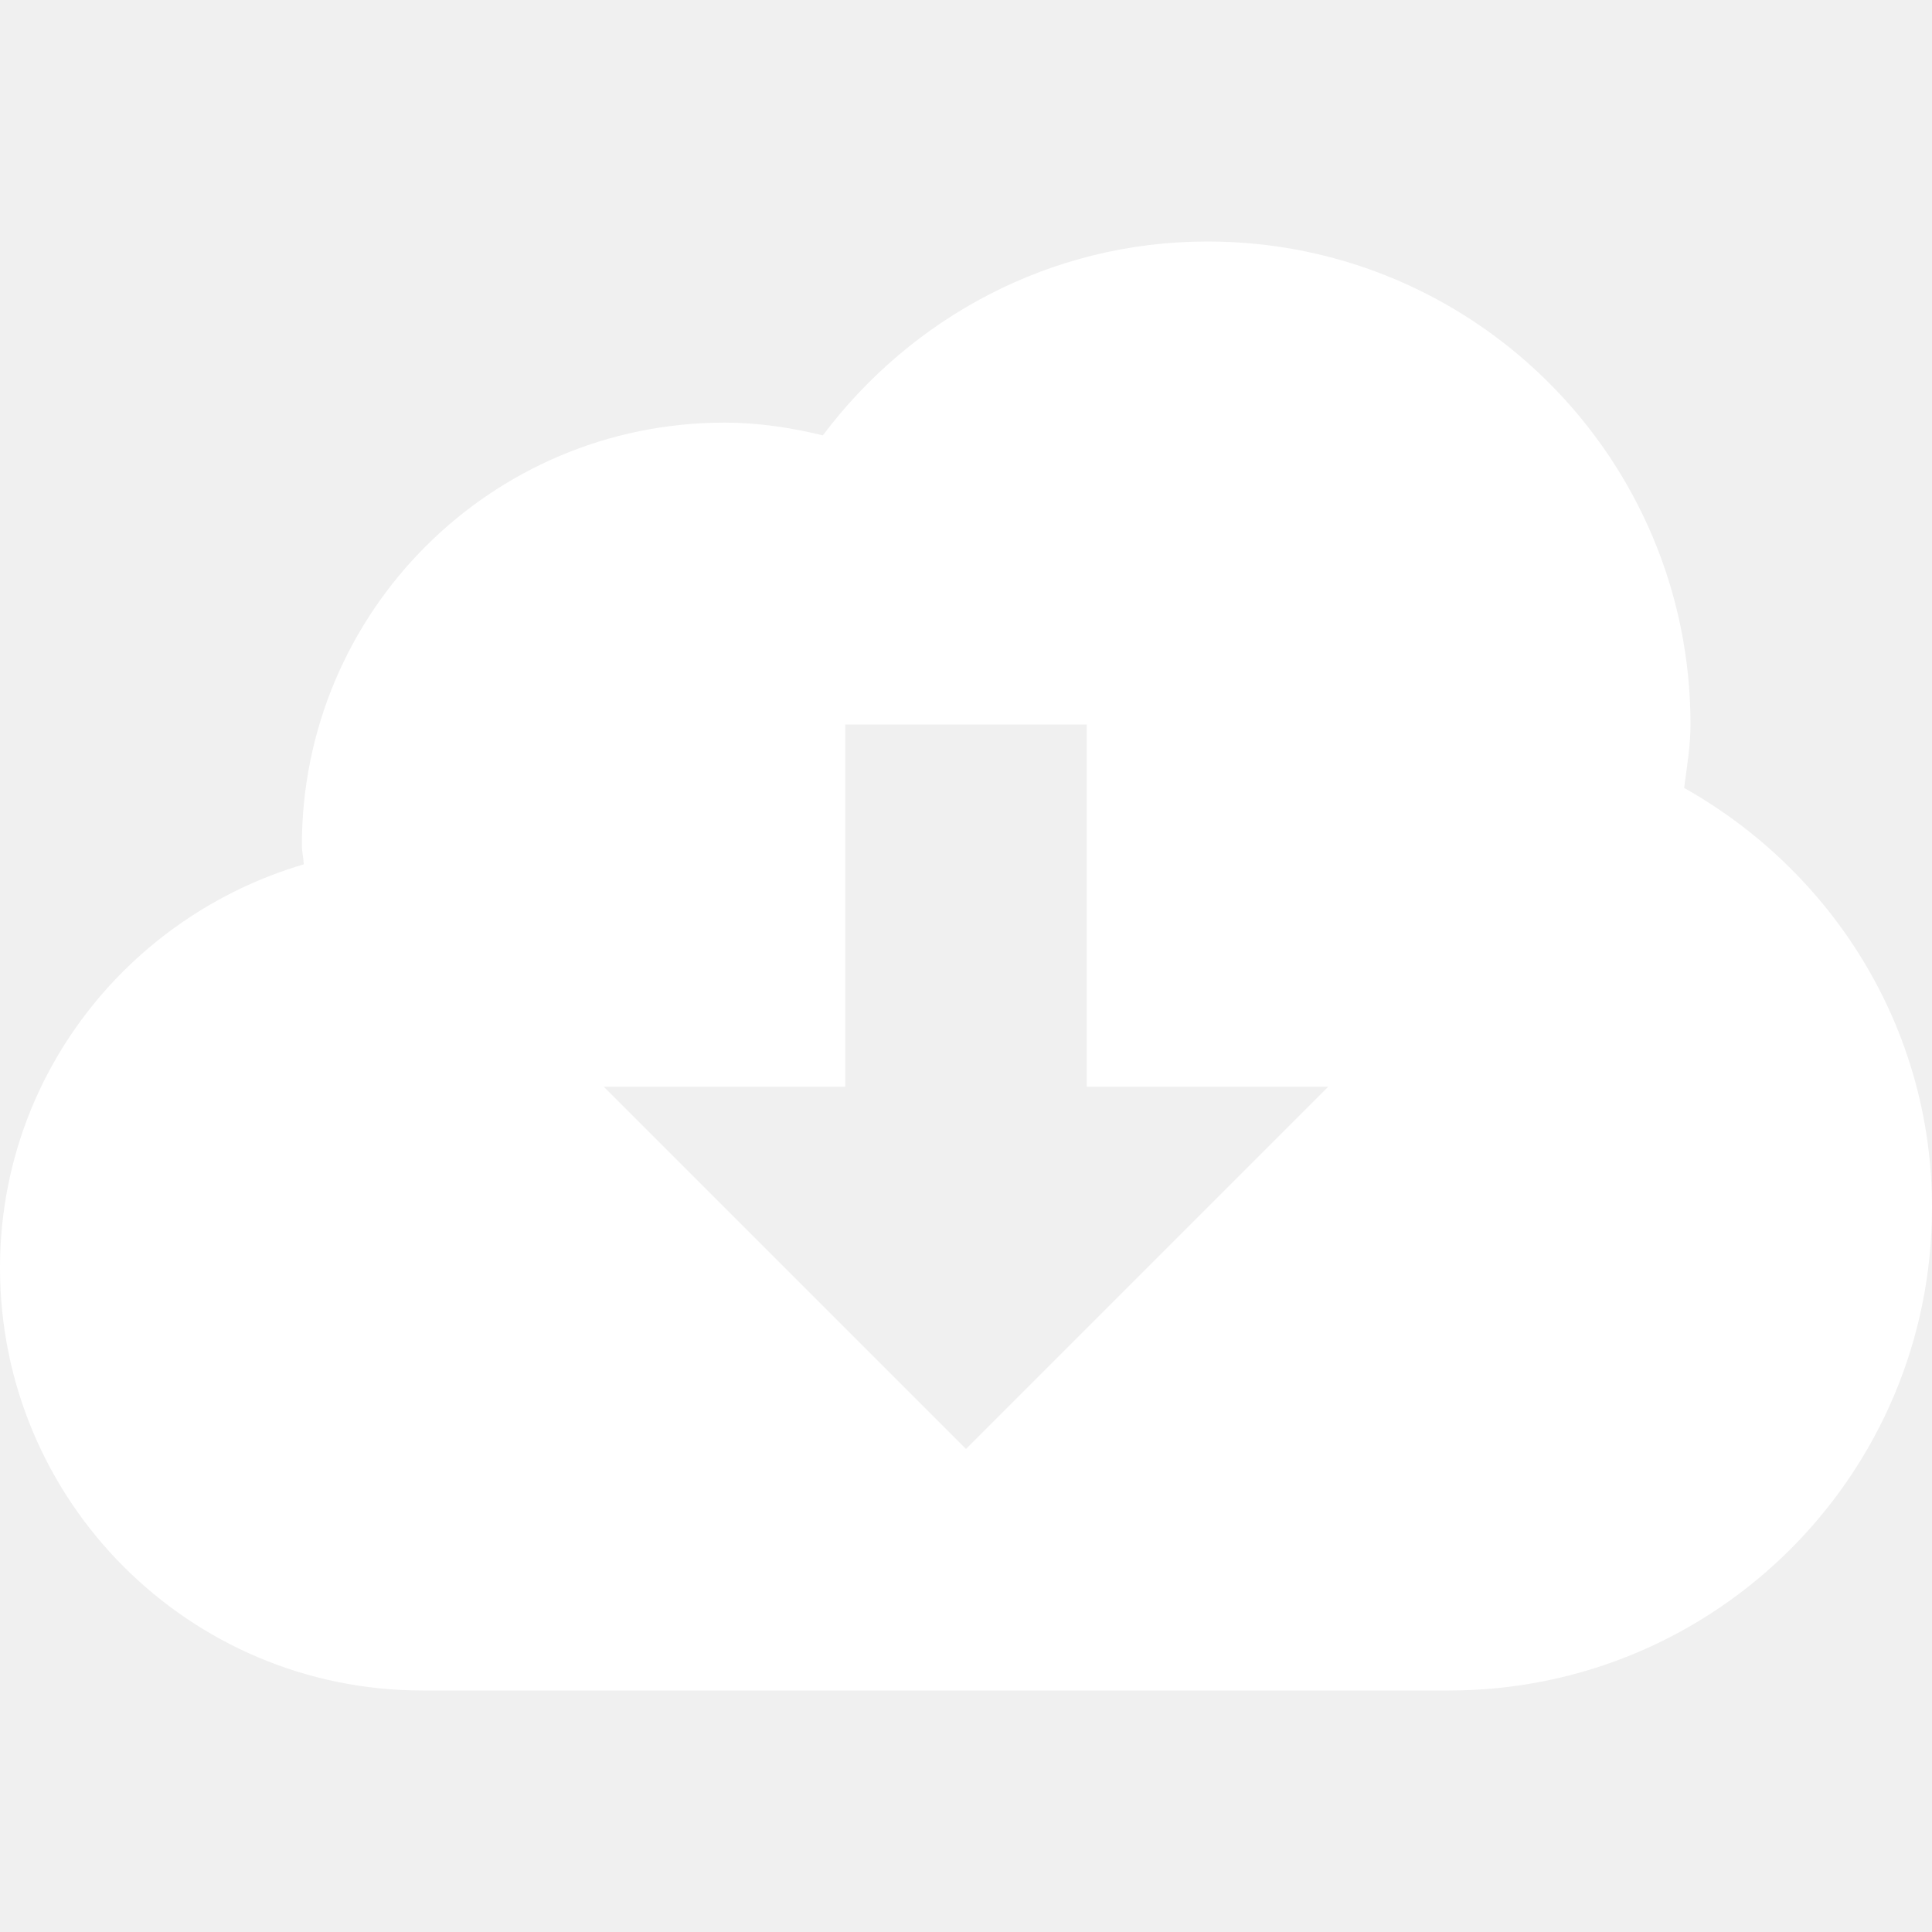
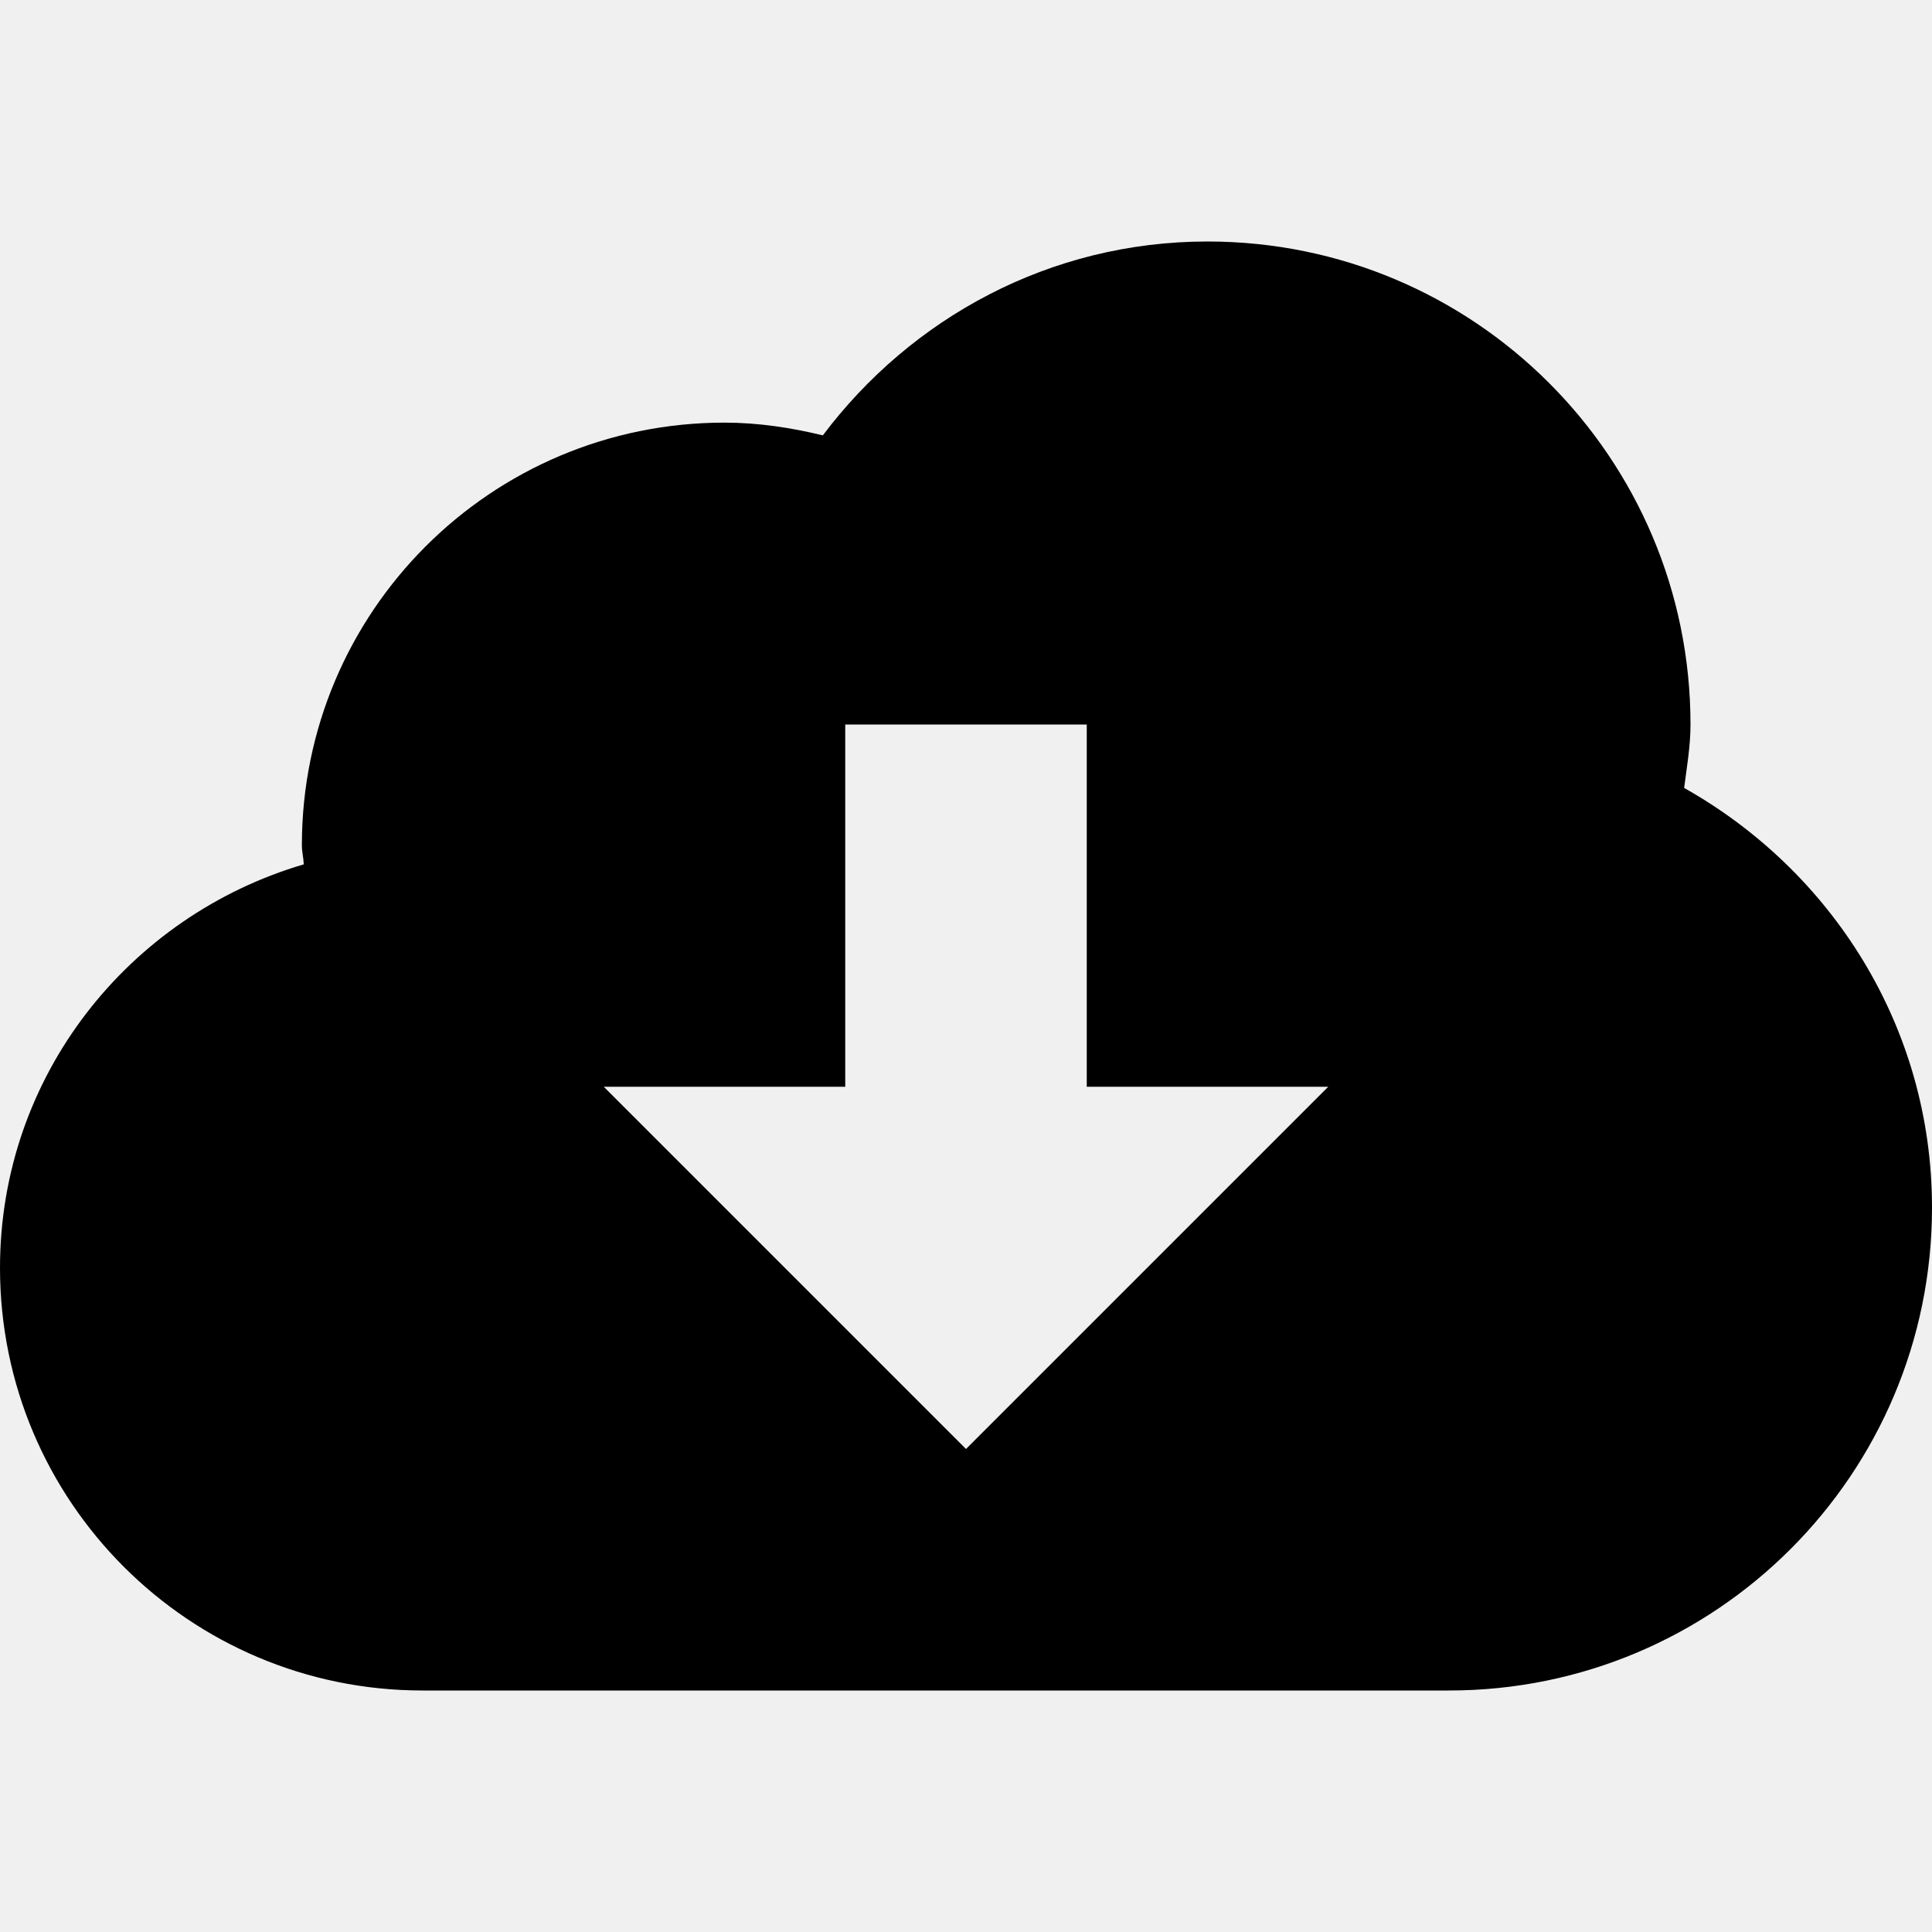
- <svg xmlns="http://www.w3.org/2000/svg" version="1.1" fill="#fff" id="Layer_1" x="0px" y="0px" width="512px" height="512px" viewBox="0 0 512 512" enable-background="new 0 0 512 512" xml:space="preserve">
+ <svg xmlns="http://www.w3.org/2000/svg" version="1.1" fill="#000" id="Layer_1" x="0px" y="0px" width="512px" height="512px" viewBox="0 0 512 512" enable-background="new 0 0 512 512" xml:space="preserve">
  <path d="M446.313,208.813C447.031,203.25,448,197.75,448,192c0-70.688-57.281-128-128-128c-41.813,0-78.594,20.344-101.938,51.375  C209.656,113.344,201,112,192,112c-61.875,0-112,50.125-112,112c0,1.75,0.438,3.313,0.5,5.063C34.094,242.719,0,285.156,0,336  c0,61.875,50.125,112,112,112h272c70.719,0,128-57.281,128-128C512,272.063,485.344,230.75,446.313,208.813z M256,384l-96-96h64v-96  h64v96h64L256,384z" />
</svg>
